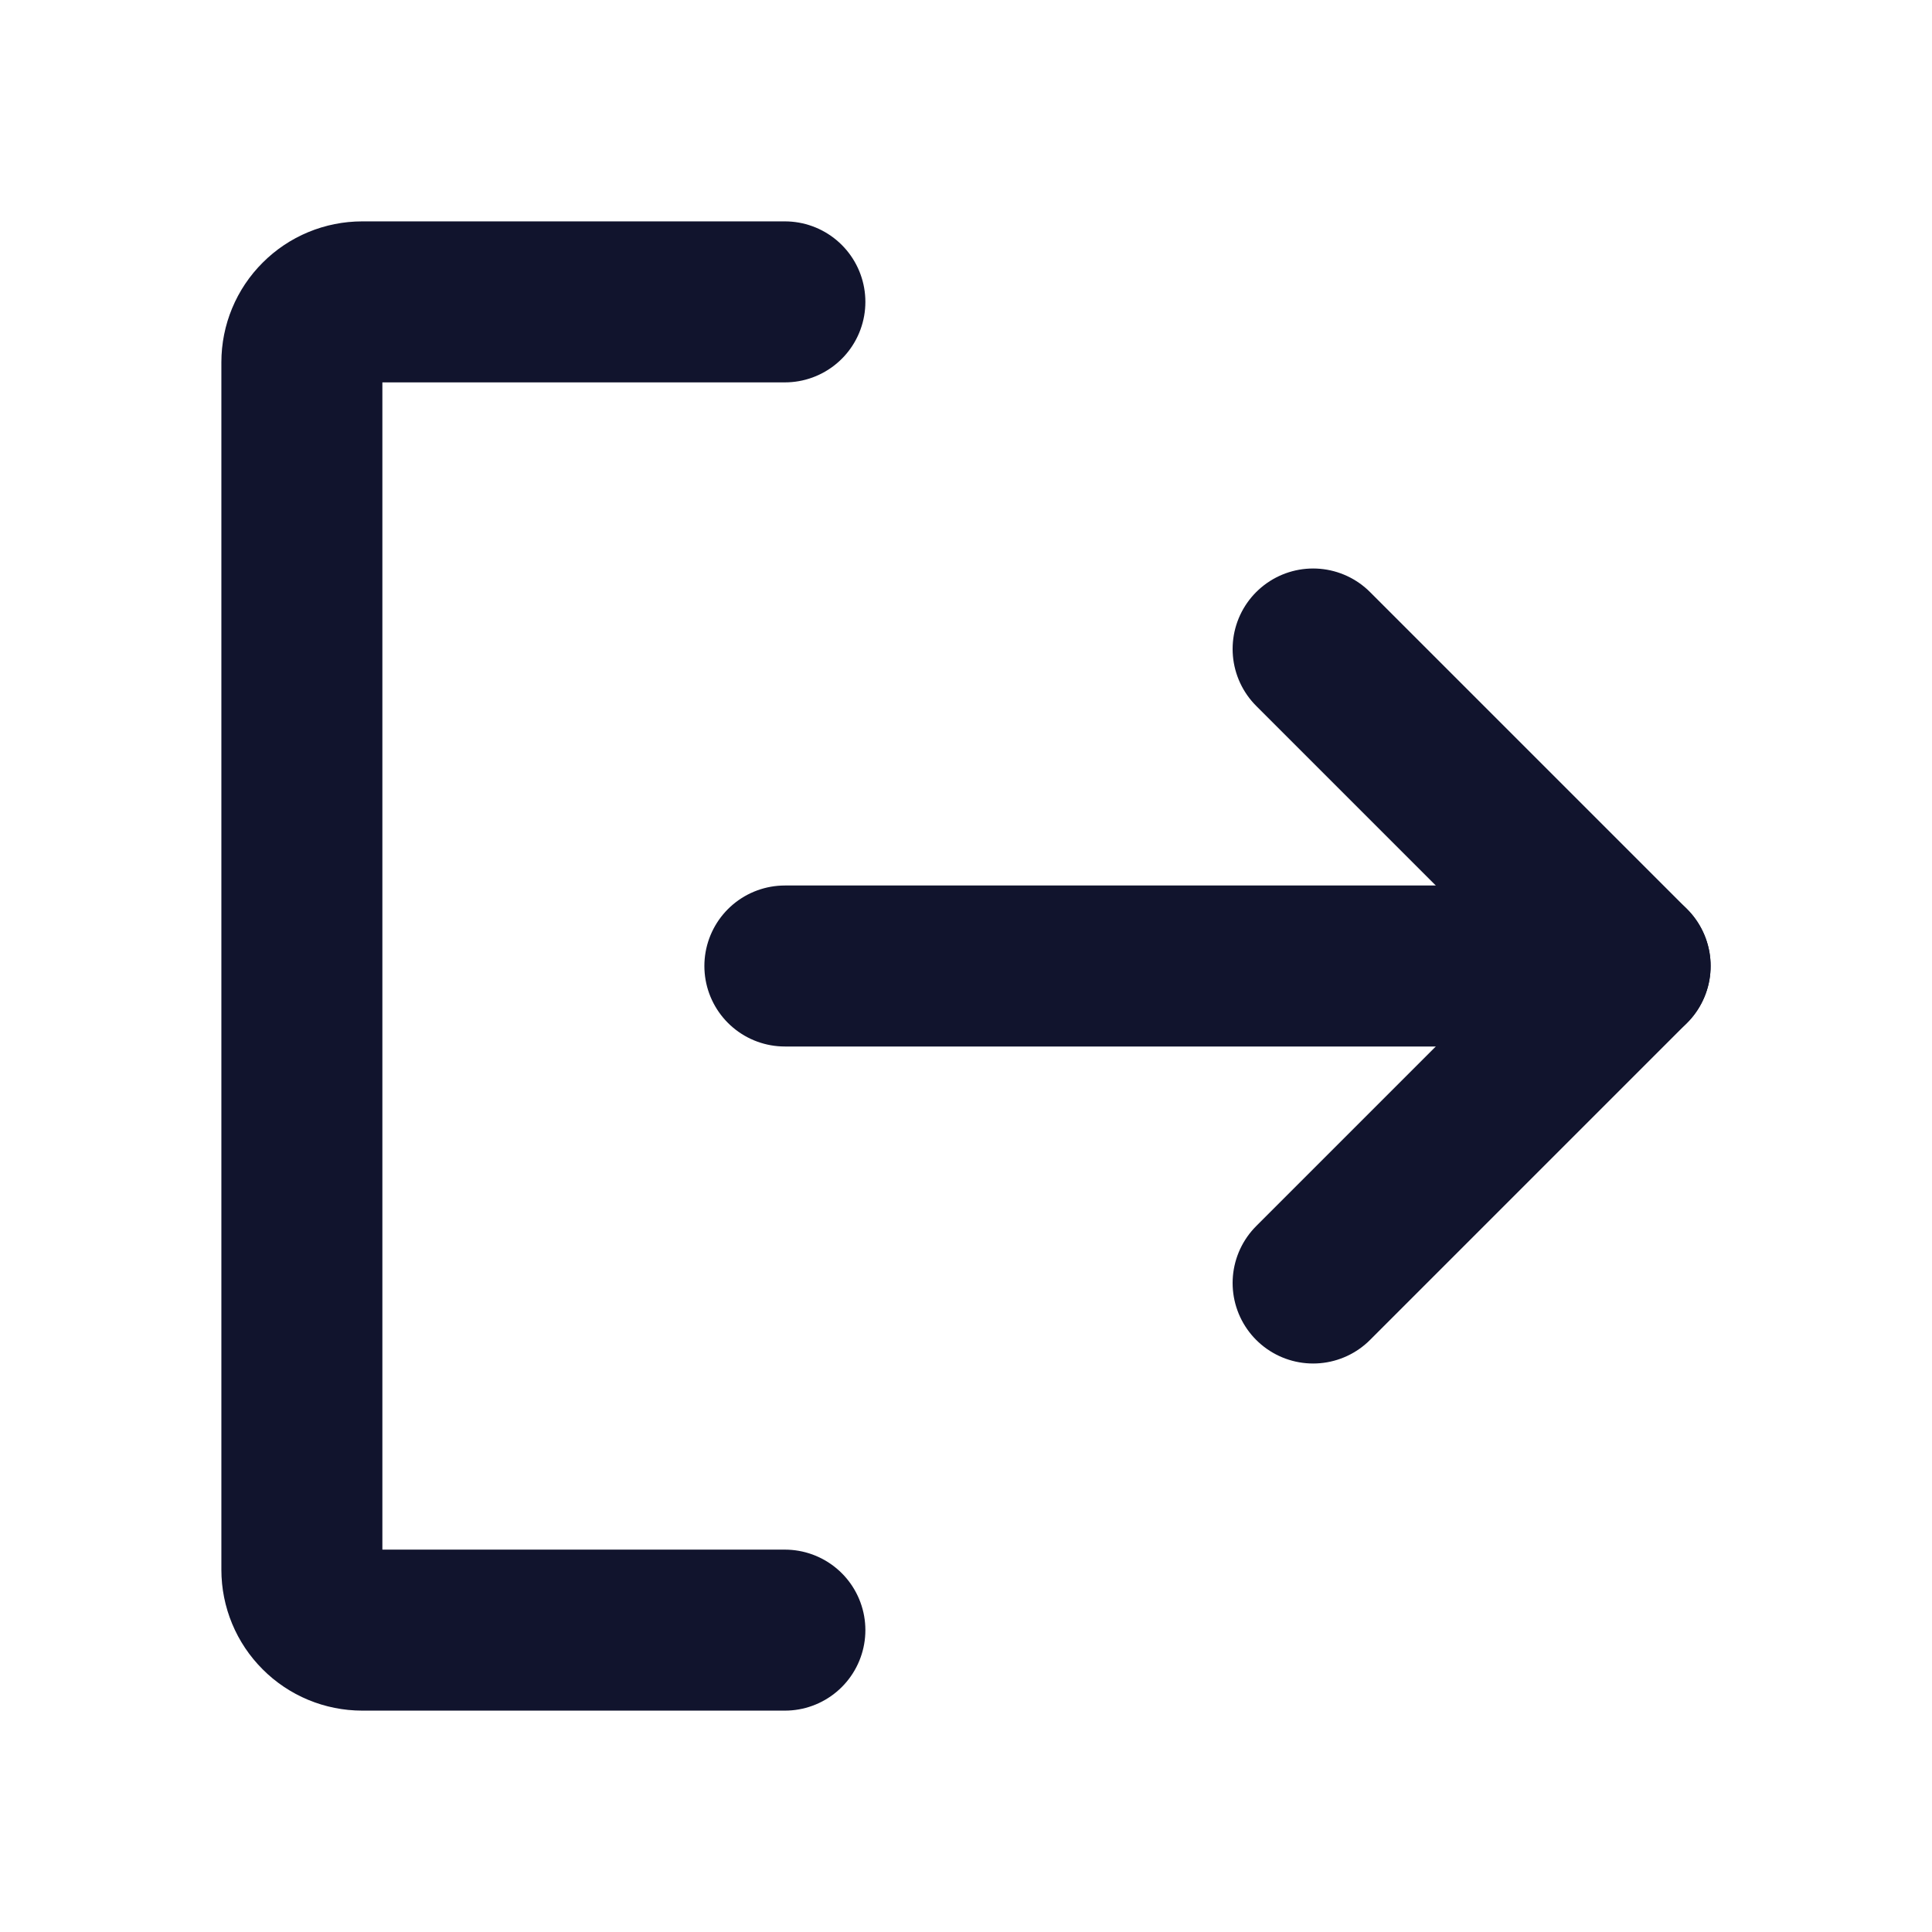
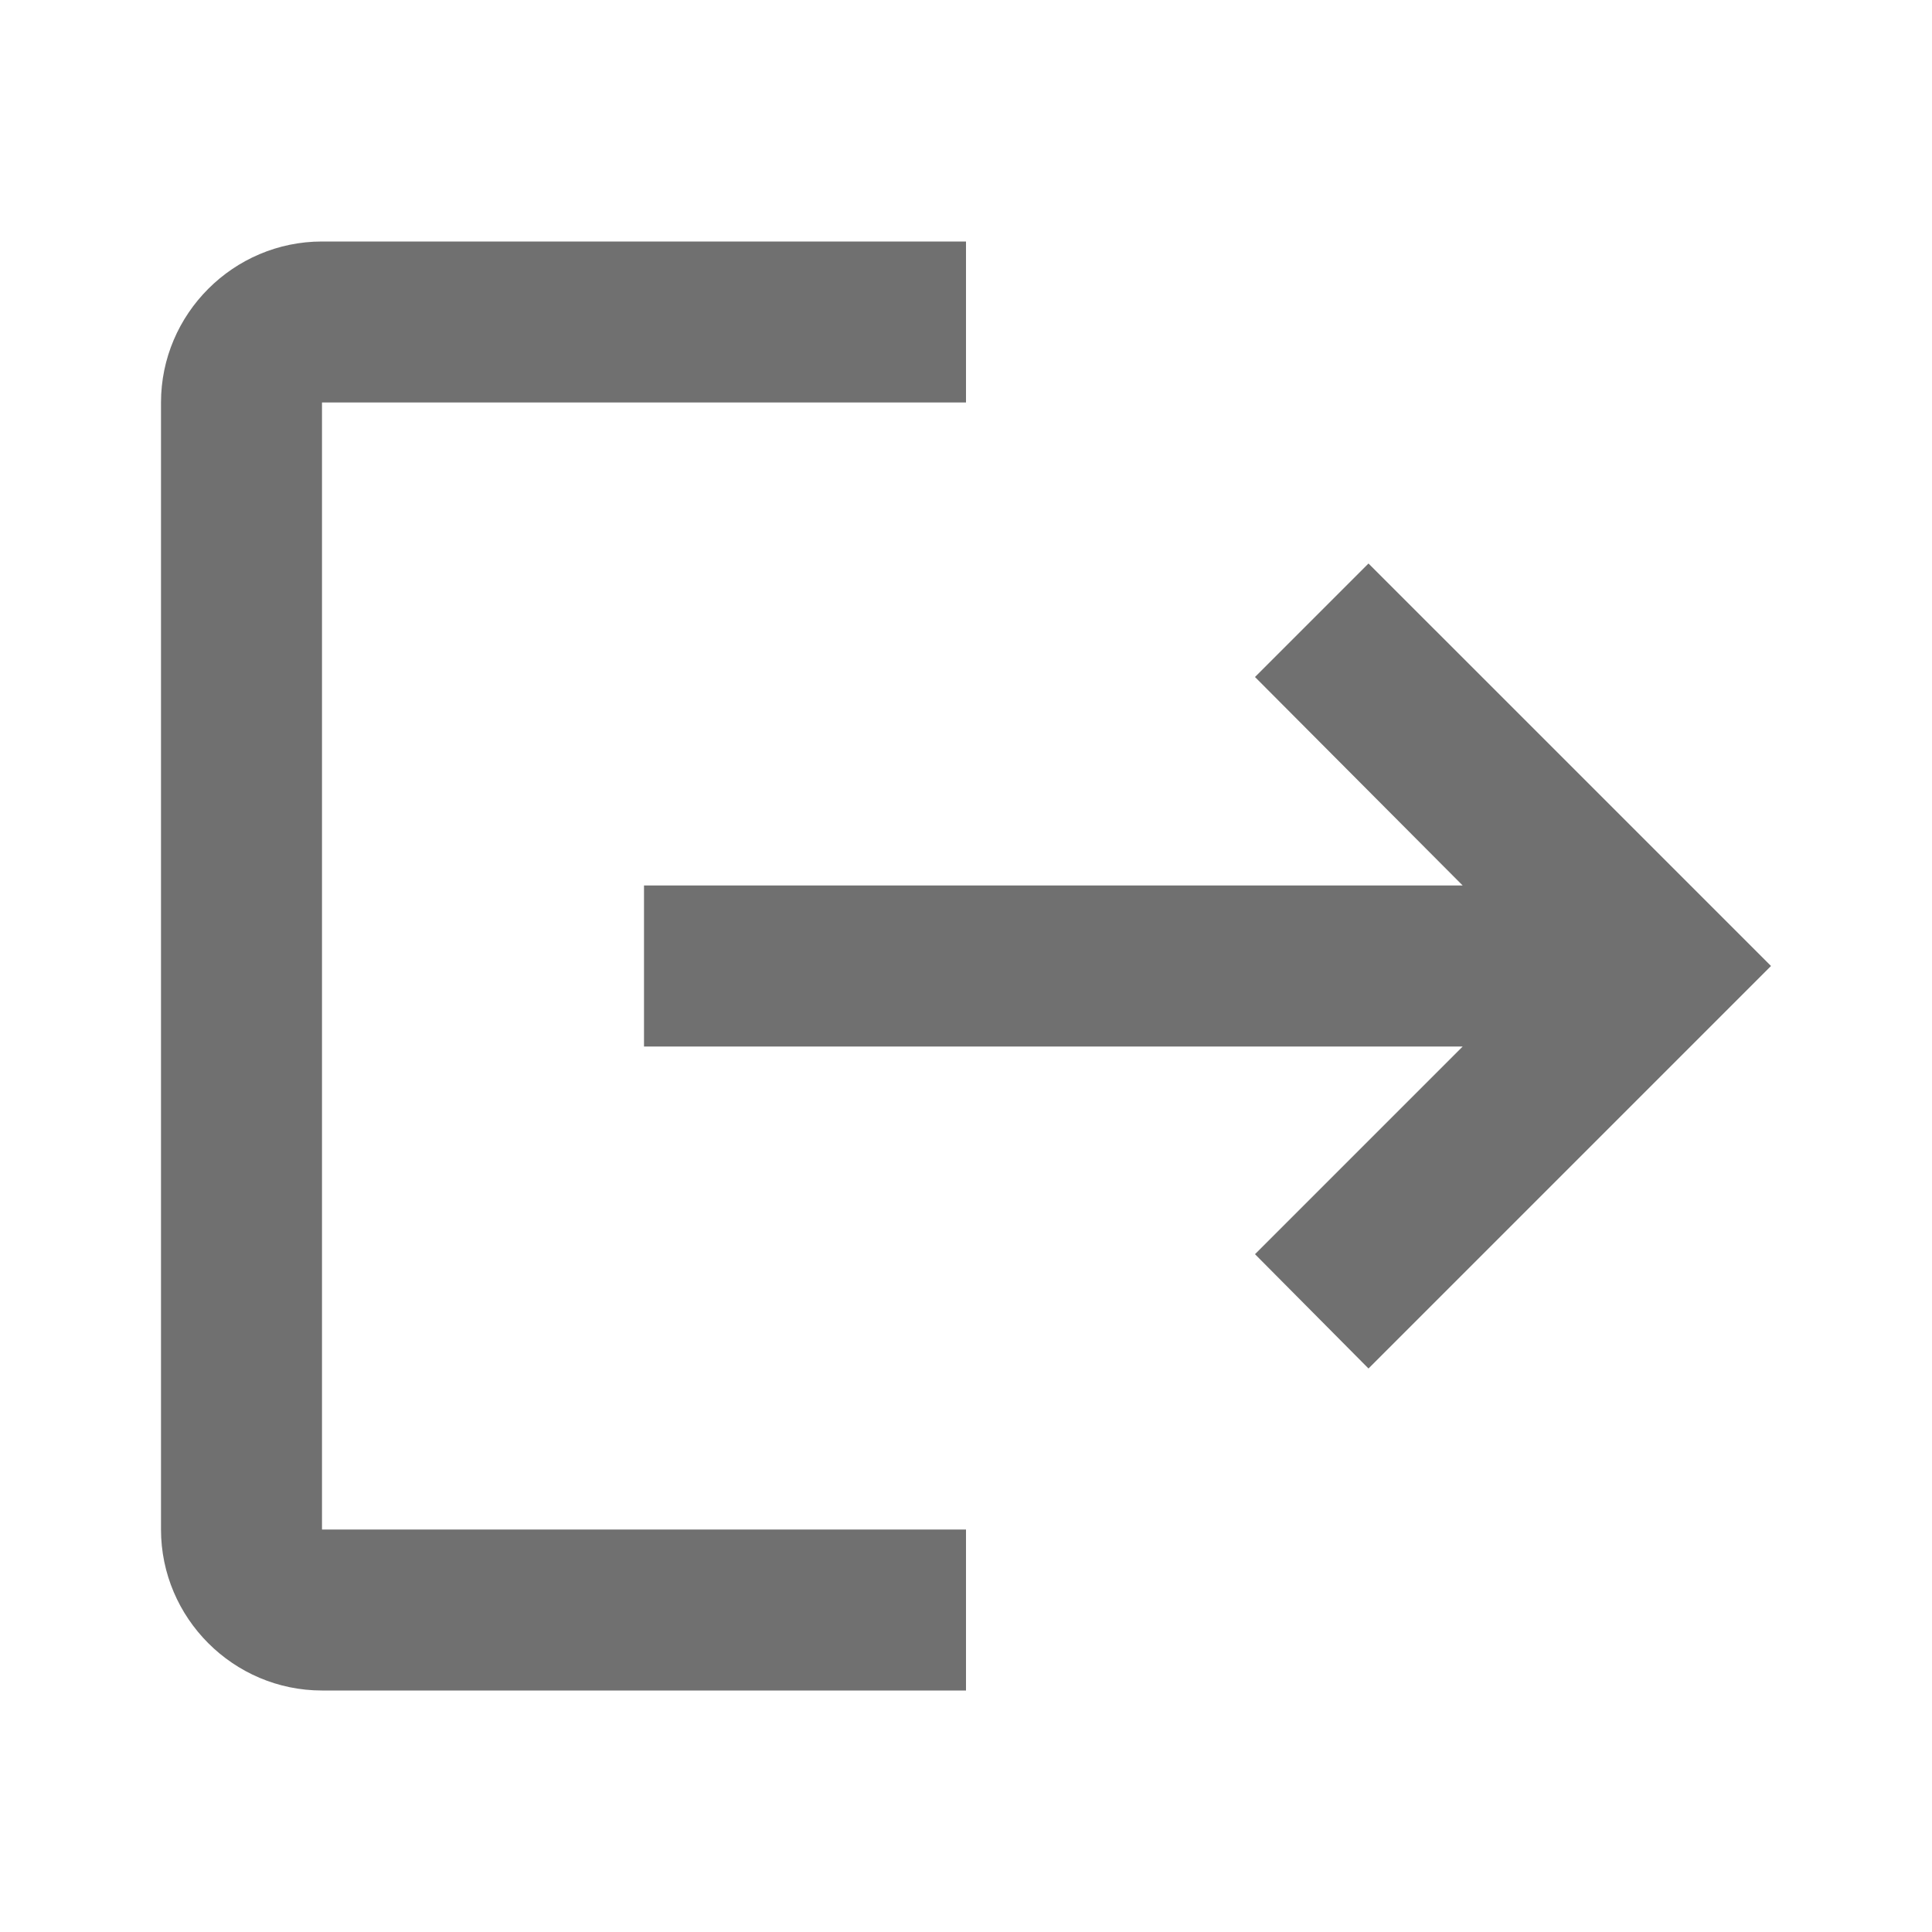
<svg xmlns="http://www.w3.org/2000/svg" width="24" height="24" viewBox="0 0 24 24" fill="none">
-   <path d="M16.312 8.062L20.25 12L16.312 15.938" stroke="#11142D" stroke-width="2" stroke-linecap="round" stroke-linejoin="round" />
-   <path d="M9.75 12H20.25" stroke="#11142D" stroke-width="2" stroke-linecap="round" stroke-linejoin="round" />
-   <path d="M9.75 20.25H4.5C4.301 20.25 4.11 20.171 3.97 20.03C3.829 19.89 3.75 19.699 3.75 19.5V4.5C3.75 4.301 3.829 4.11 3.97 3.97C4.11 3.829 4.301 3.75 4.5 3.75H9.75" stroke="#11142D" stroke-width="2" stroke-linecap="round" stroke-linejoin="round" />
+   <path d="M17 7L15.59 8.41L18.17 11H8V13H18.17L15.59 15.58L17 17L22 12L17 7ZM4 5H12V3H4C2.9 3 2 3.9 2 5V19C2 20.1 2.9 21 4 21H12V19H4V5Z" fill="black" fill-opacity="0.56" />
</svg>
